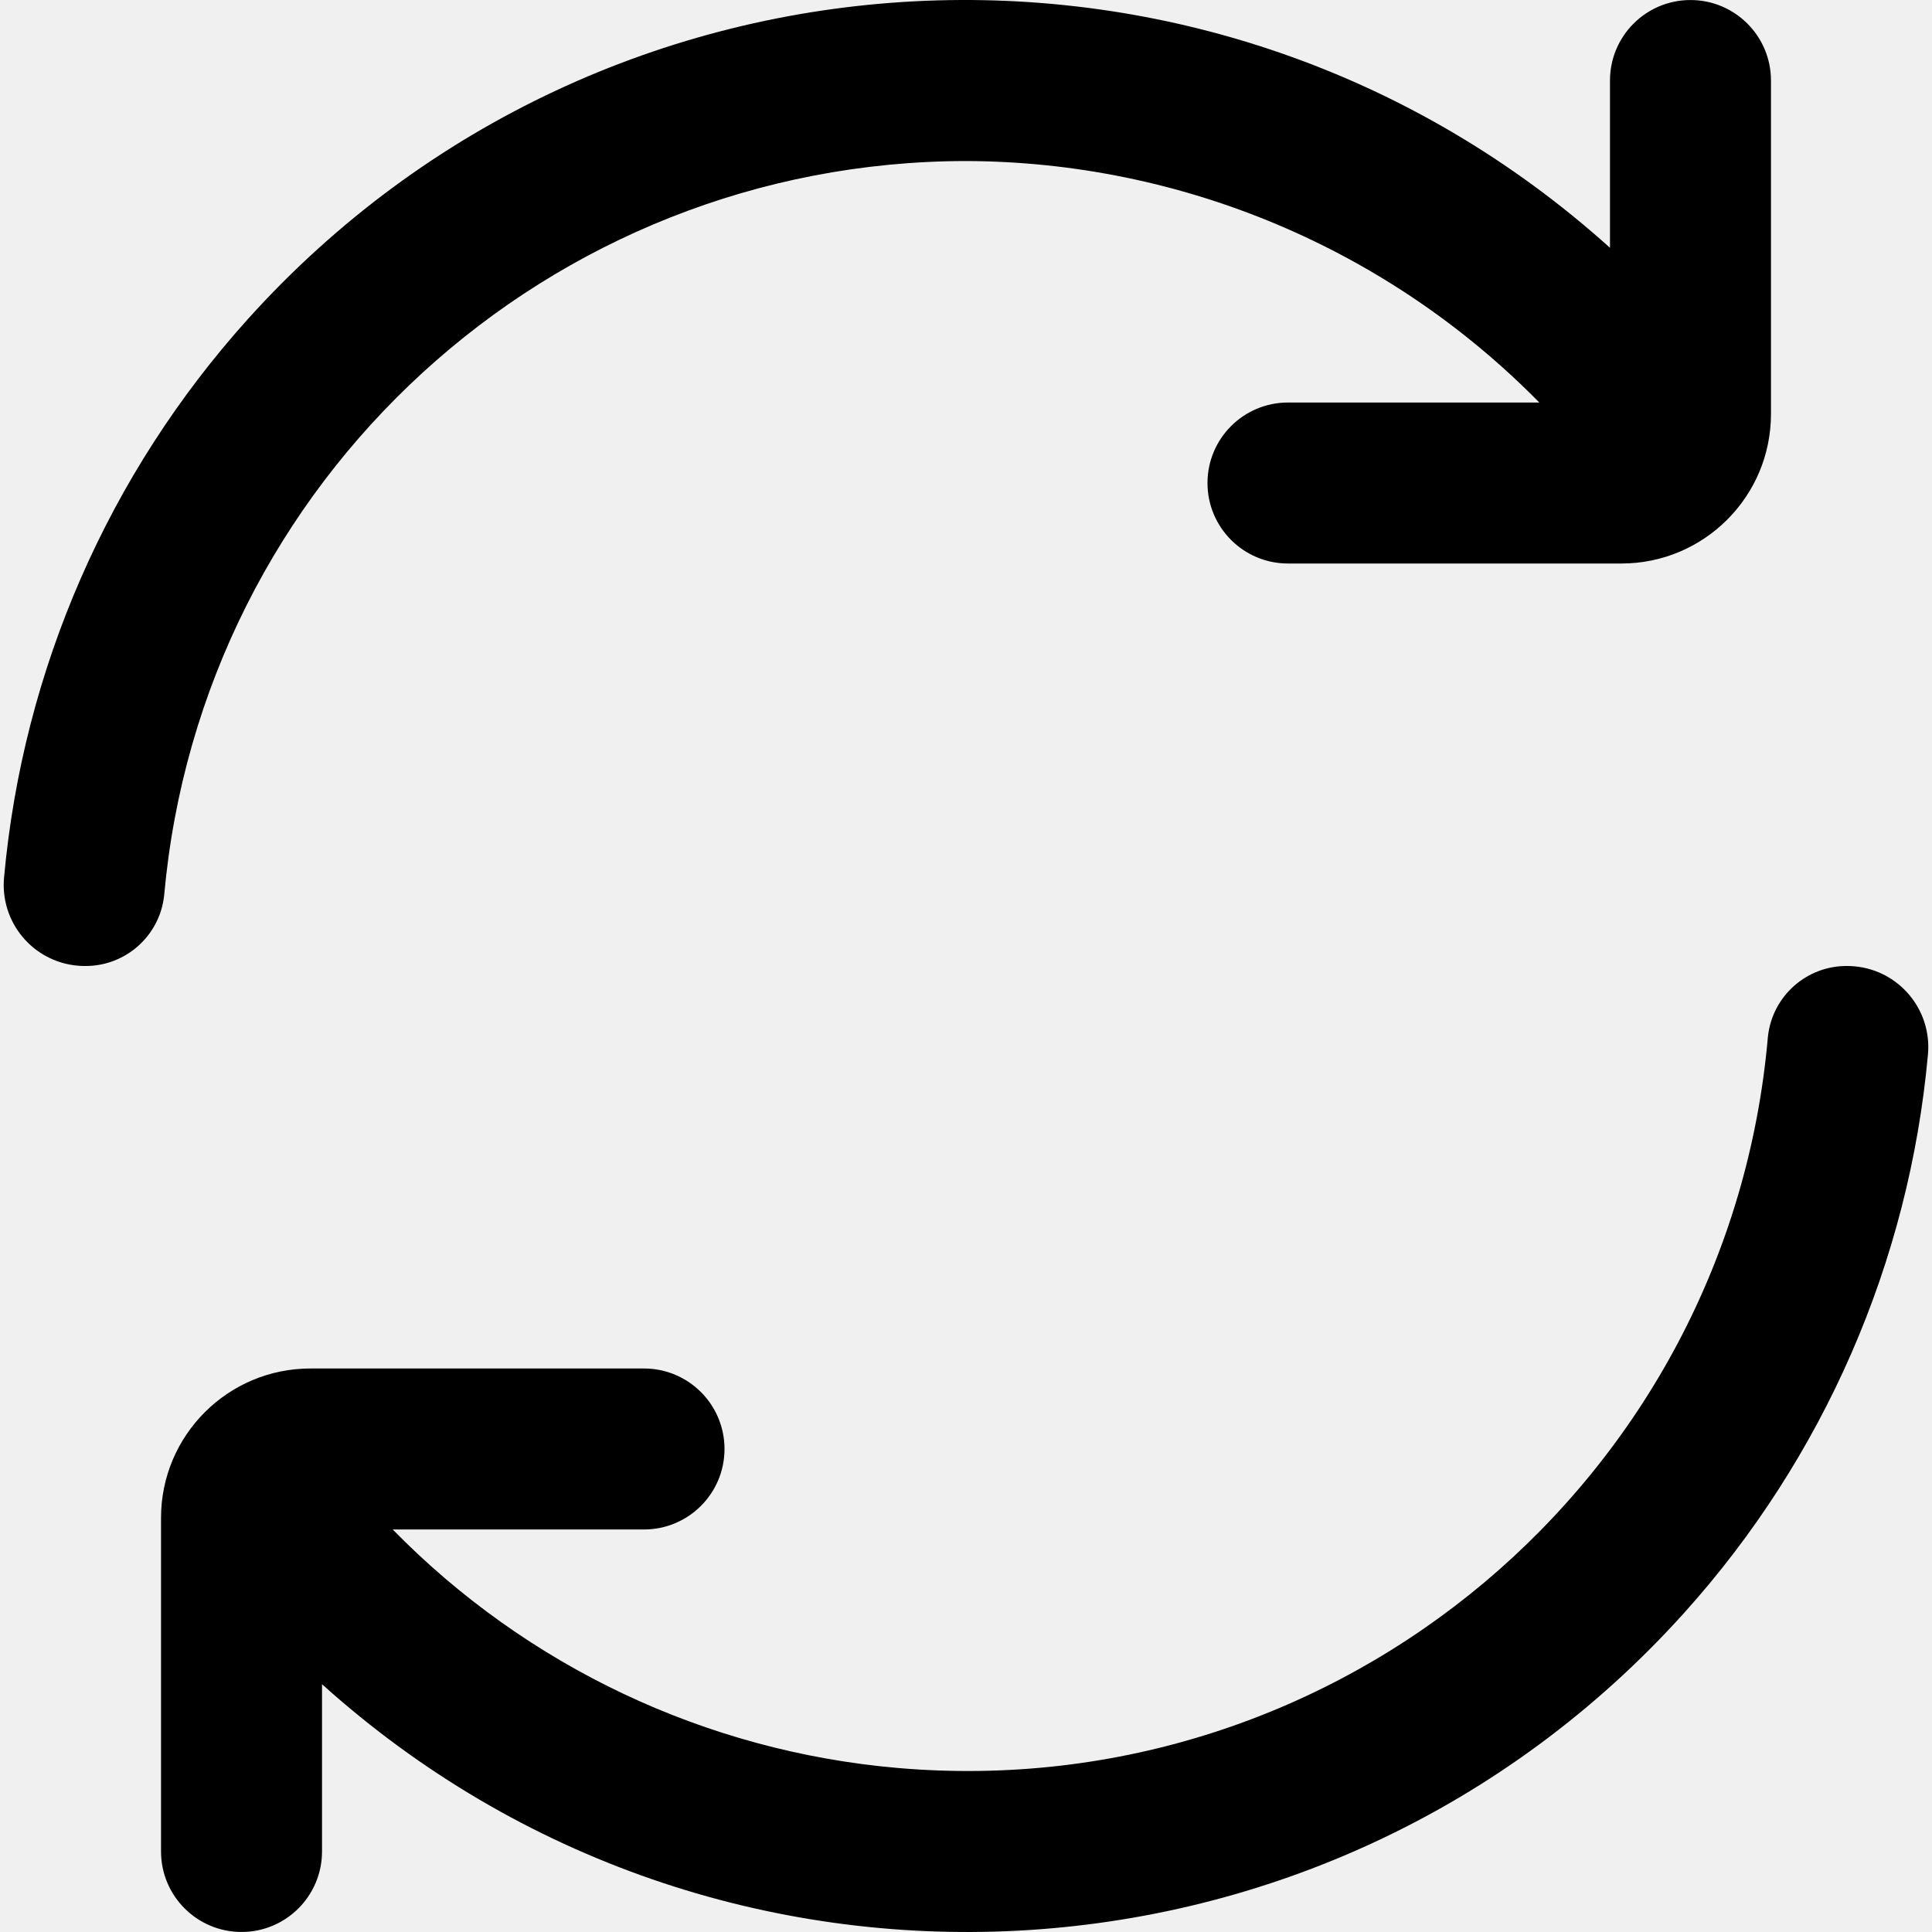
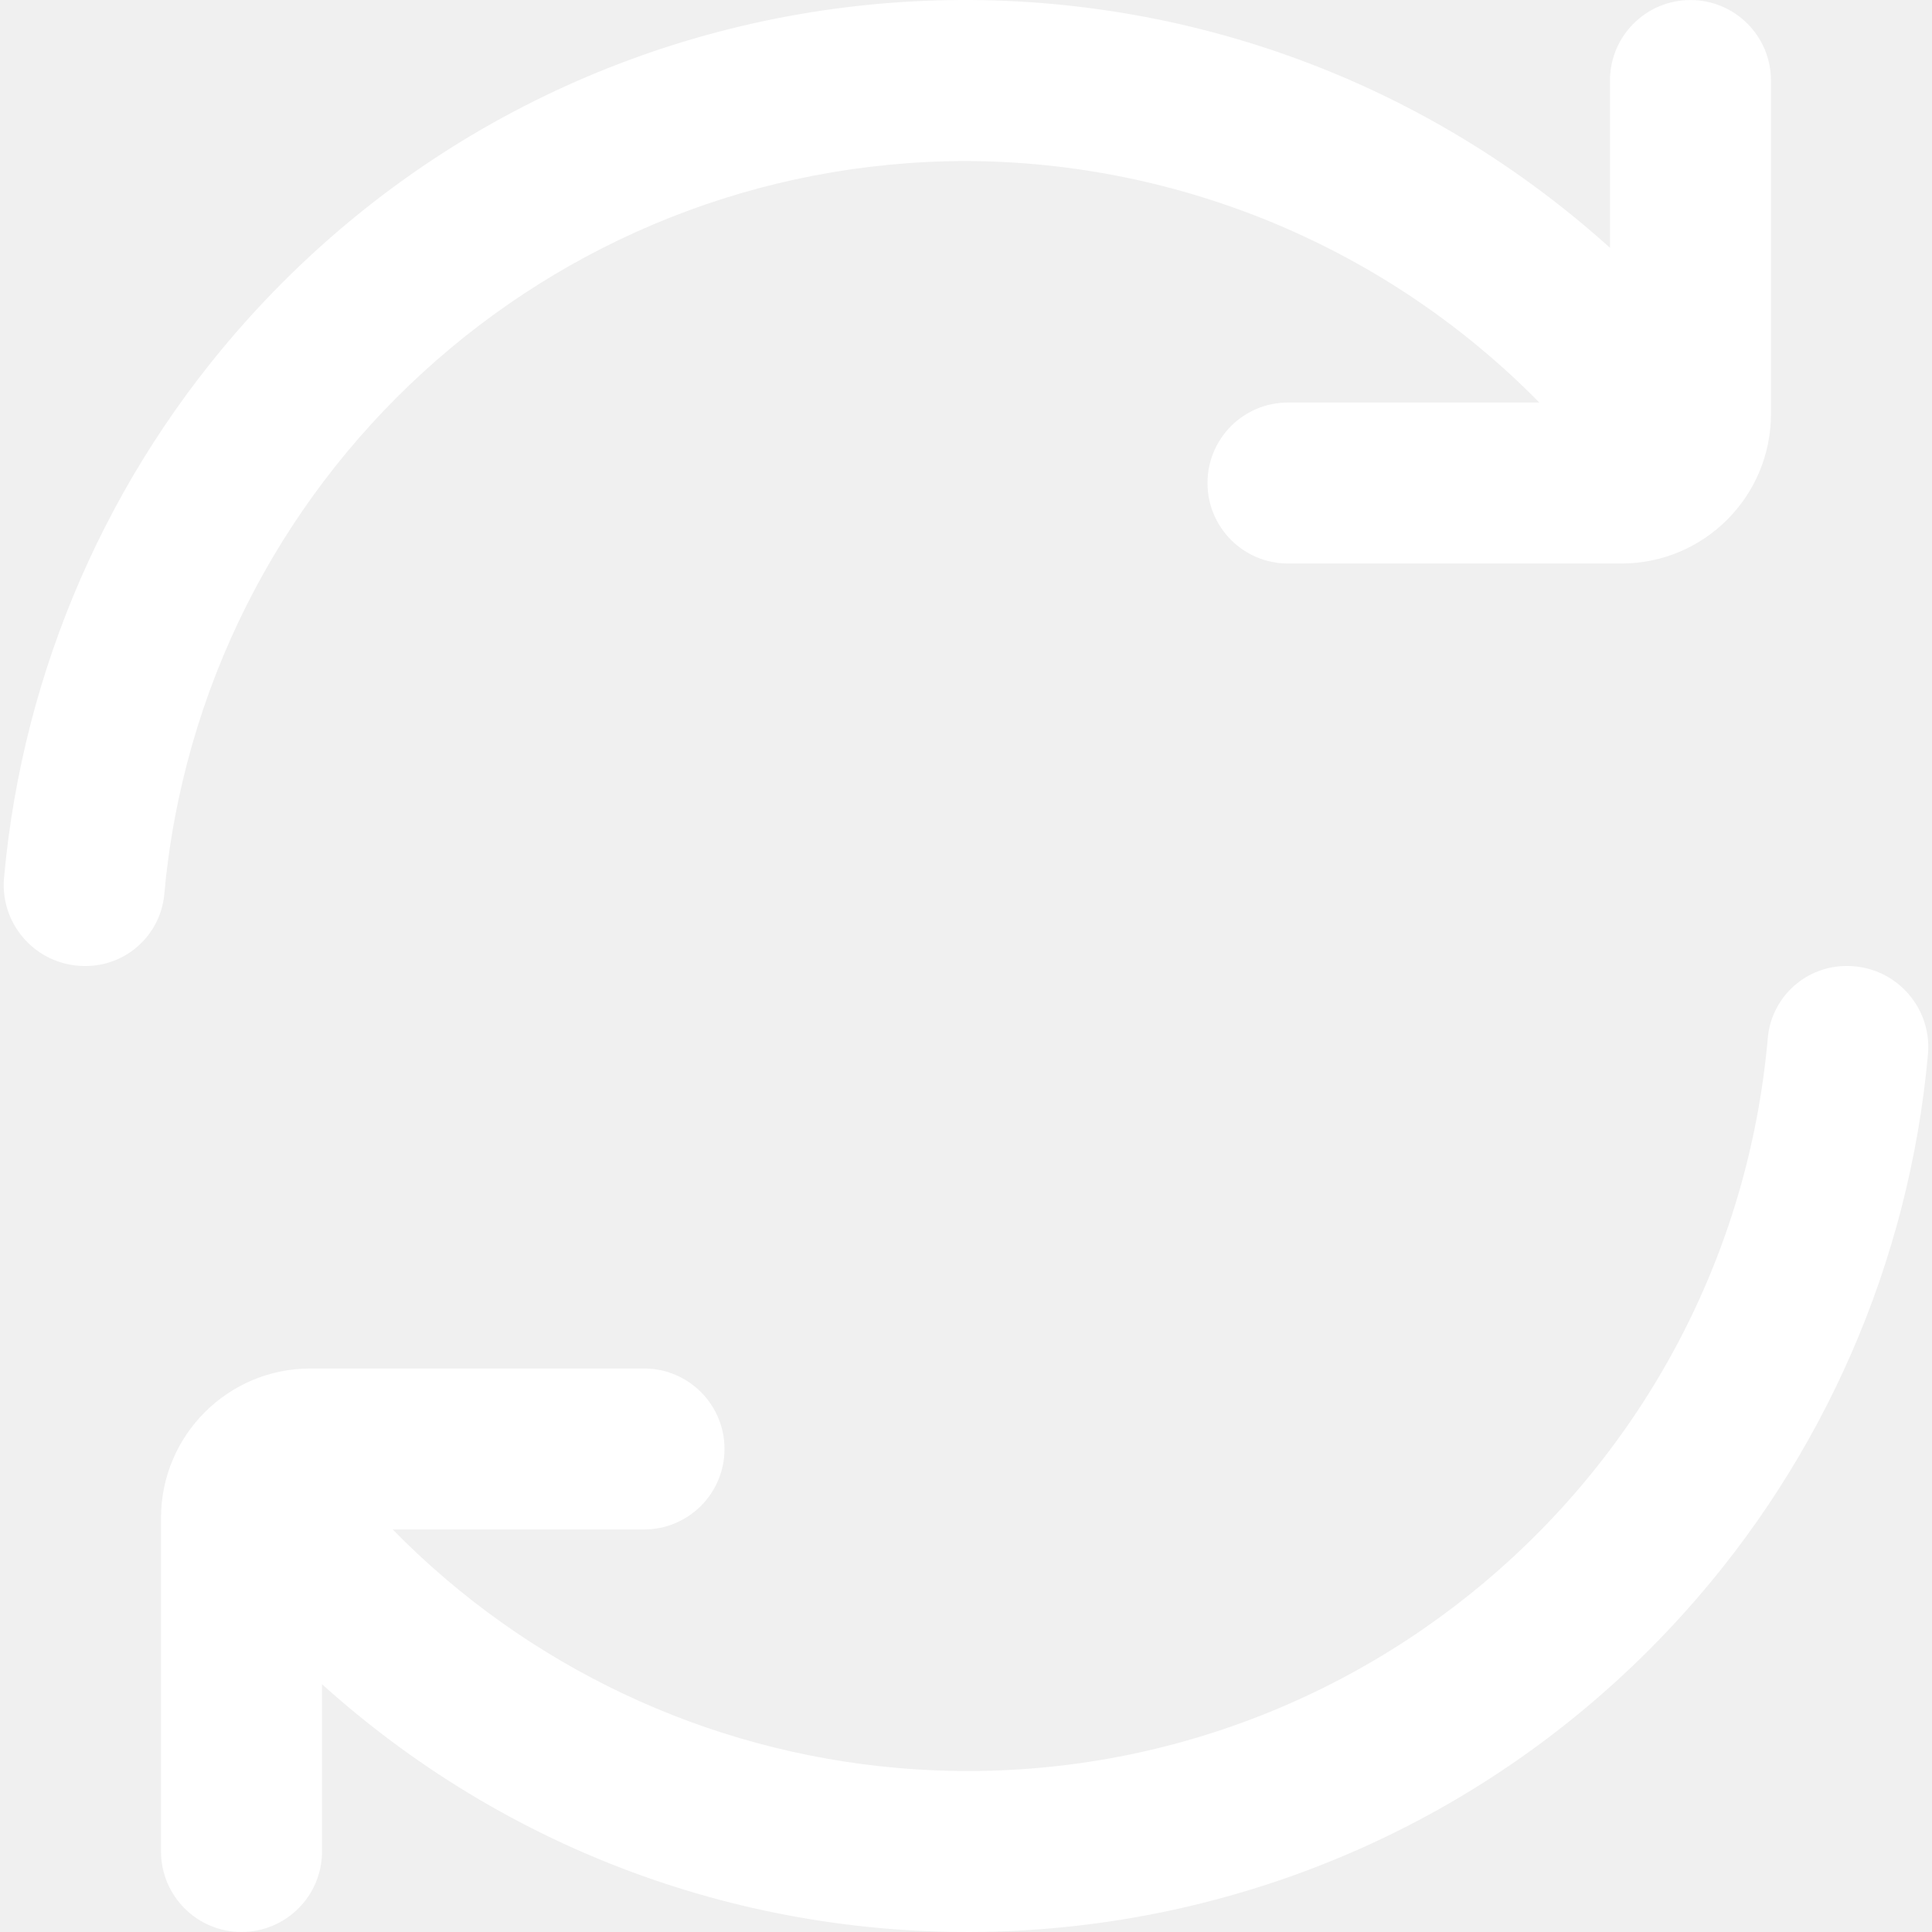
<svg xmlns="http://www.w3.org/2000/svg" version="1.1" id="Capa_1" x="0px" y="0px" viewBox="0 0 512.016 512.016" style="enable-background:new 0 0 512.016 512.016;" xml:space="preserve" width="512" height="512">
  <g>
-     <path d="M256.008,42.675c57.16,0.188,111.87,23.233,151.936,64h-66.603c-11.782,0-21.333,9.551-21.333,21.333   s9.551,21.333,21.333,21.333h88.384c21.874-0.012,39.604-17.742,39.616-39.616V21.341c0-11.782-9.551-21.333-21.333-21.333   s-21.333,9.551-21.333,21.333v44.331C321.782-28.795,160.169-20.343,65.702,84.55C28.733,125.6,6.058,177.523,1.075,232.541   c-1.096,11.814,7.593,22.279,19.407,23.375c0.64,0.059,1.283,0.09,1.927,0.092c10.813,0.138,19.954-7.977,21.099-18.731   C53.35,127.213,145.505,42.82,256.008,42.675z" />
-     <path d="M489.629,256.008c-10.813-0.138-19.954,7.977-21.099,18.731C458.35,391.953,355.076,478.721,237.861,468.54   c-50.715-4.405-98.176-26.825-133.789-63.199h66.603c11.782,0,21.333-9.551,21.333-21.333c0-11.782-9.551-21.333-21.333-21.333   H82.291c-21.868-0.012-39.604,17.706-39.616,39.573c0,0.014,0,0.028,0,0.043v88.384c0,11.782,9.551,21.333,21.333,21.333   s21.333-9.551,21.333-21.333v-44.331c104.893,94.467,266.505,86.015,360.972-18.878c36.97-41.05,59.645-92.973,64.628-147.992   c1.096-11.814-7.593-22.279-19.407-23.375C490.901,256.041,490.265,256.01,489.629,256.008z" />
+     <path fill="#FFFFFF" d="M256.008,42.675c57.16,0.188,111.87,23.233,151.936,64h-66.603c-11.782,0-21.333,9.551-21.333,21.333 s9.551,21.333,21.333,21.333h88.384c21.874-0.012,39.604-17.742,39.616-39.616V21.341c0-11.782-9.551-21.333-21.333-21.333 s-21.333,9.551-21.333,21.333v44.331C321.782-28.795,160.169-20.343,65.702,84.55C28.733,125.6,6.058,177.523,1.075,232.541 c-1.096,11.814,7.593,22.279,19.407,23.375c0.64,0.059,1.283,0.09,1.927,0.092c10.813,0.138,19.954-7.977,21.099-18.731 C53.35,127.213,145.505,42.82,256.008,42.675z" />
+     <path fill="#FFFFFF" d="M489.629,256.008c-10.813-0.138-19.954,7.977-21.099,18.731C458.35,391.953,355.076,478.721,237.861,468.54 c-50.715-4.405-98.176-26.825-133.789-63.199h66.603c11.782,0,21.333-9.551,21.333-21.333c0-11.782-9.551-21.333-21.333-21.333 H82.291c-21.868-0.012-39.604,17.706-39.616,39.573c0,0.014,0,0.028,0,0.043v88.384c0,11.782,9.551,21.333,21.333,21.333 s21.333-9.551,21.333-21.333v-44.331c104.893,94.467,266.505,86.015,360.972-18.878c36.97-41.05,59.645-92.973,64.628-147.992 c1.096-11.814-7.593-22.279-19.407-23.375C490.901,256.041,490.265,256.01,489.629,256.008z" />
  </g>
</svg>
